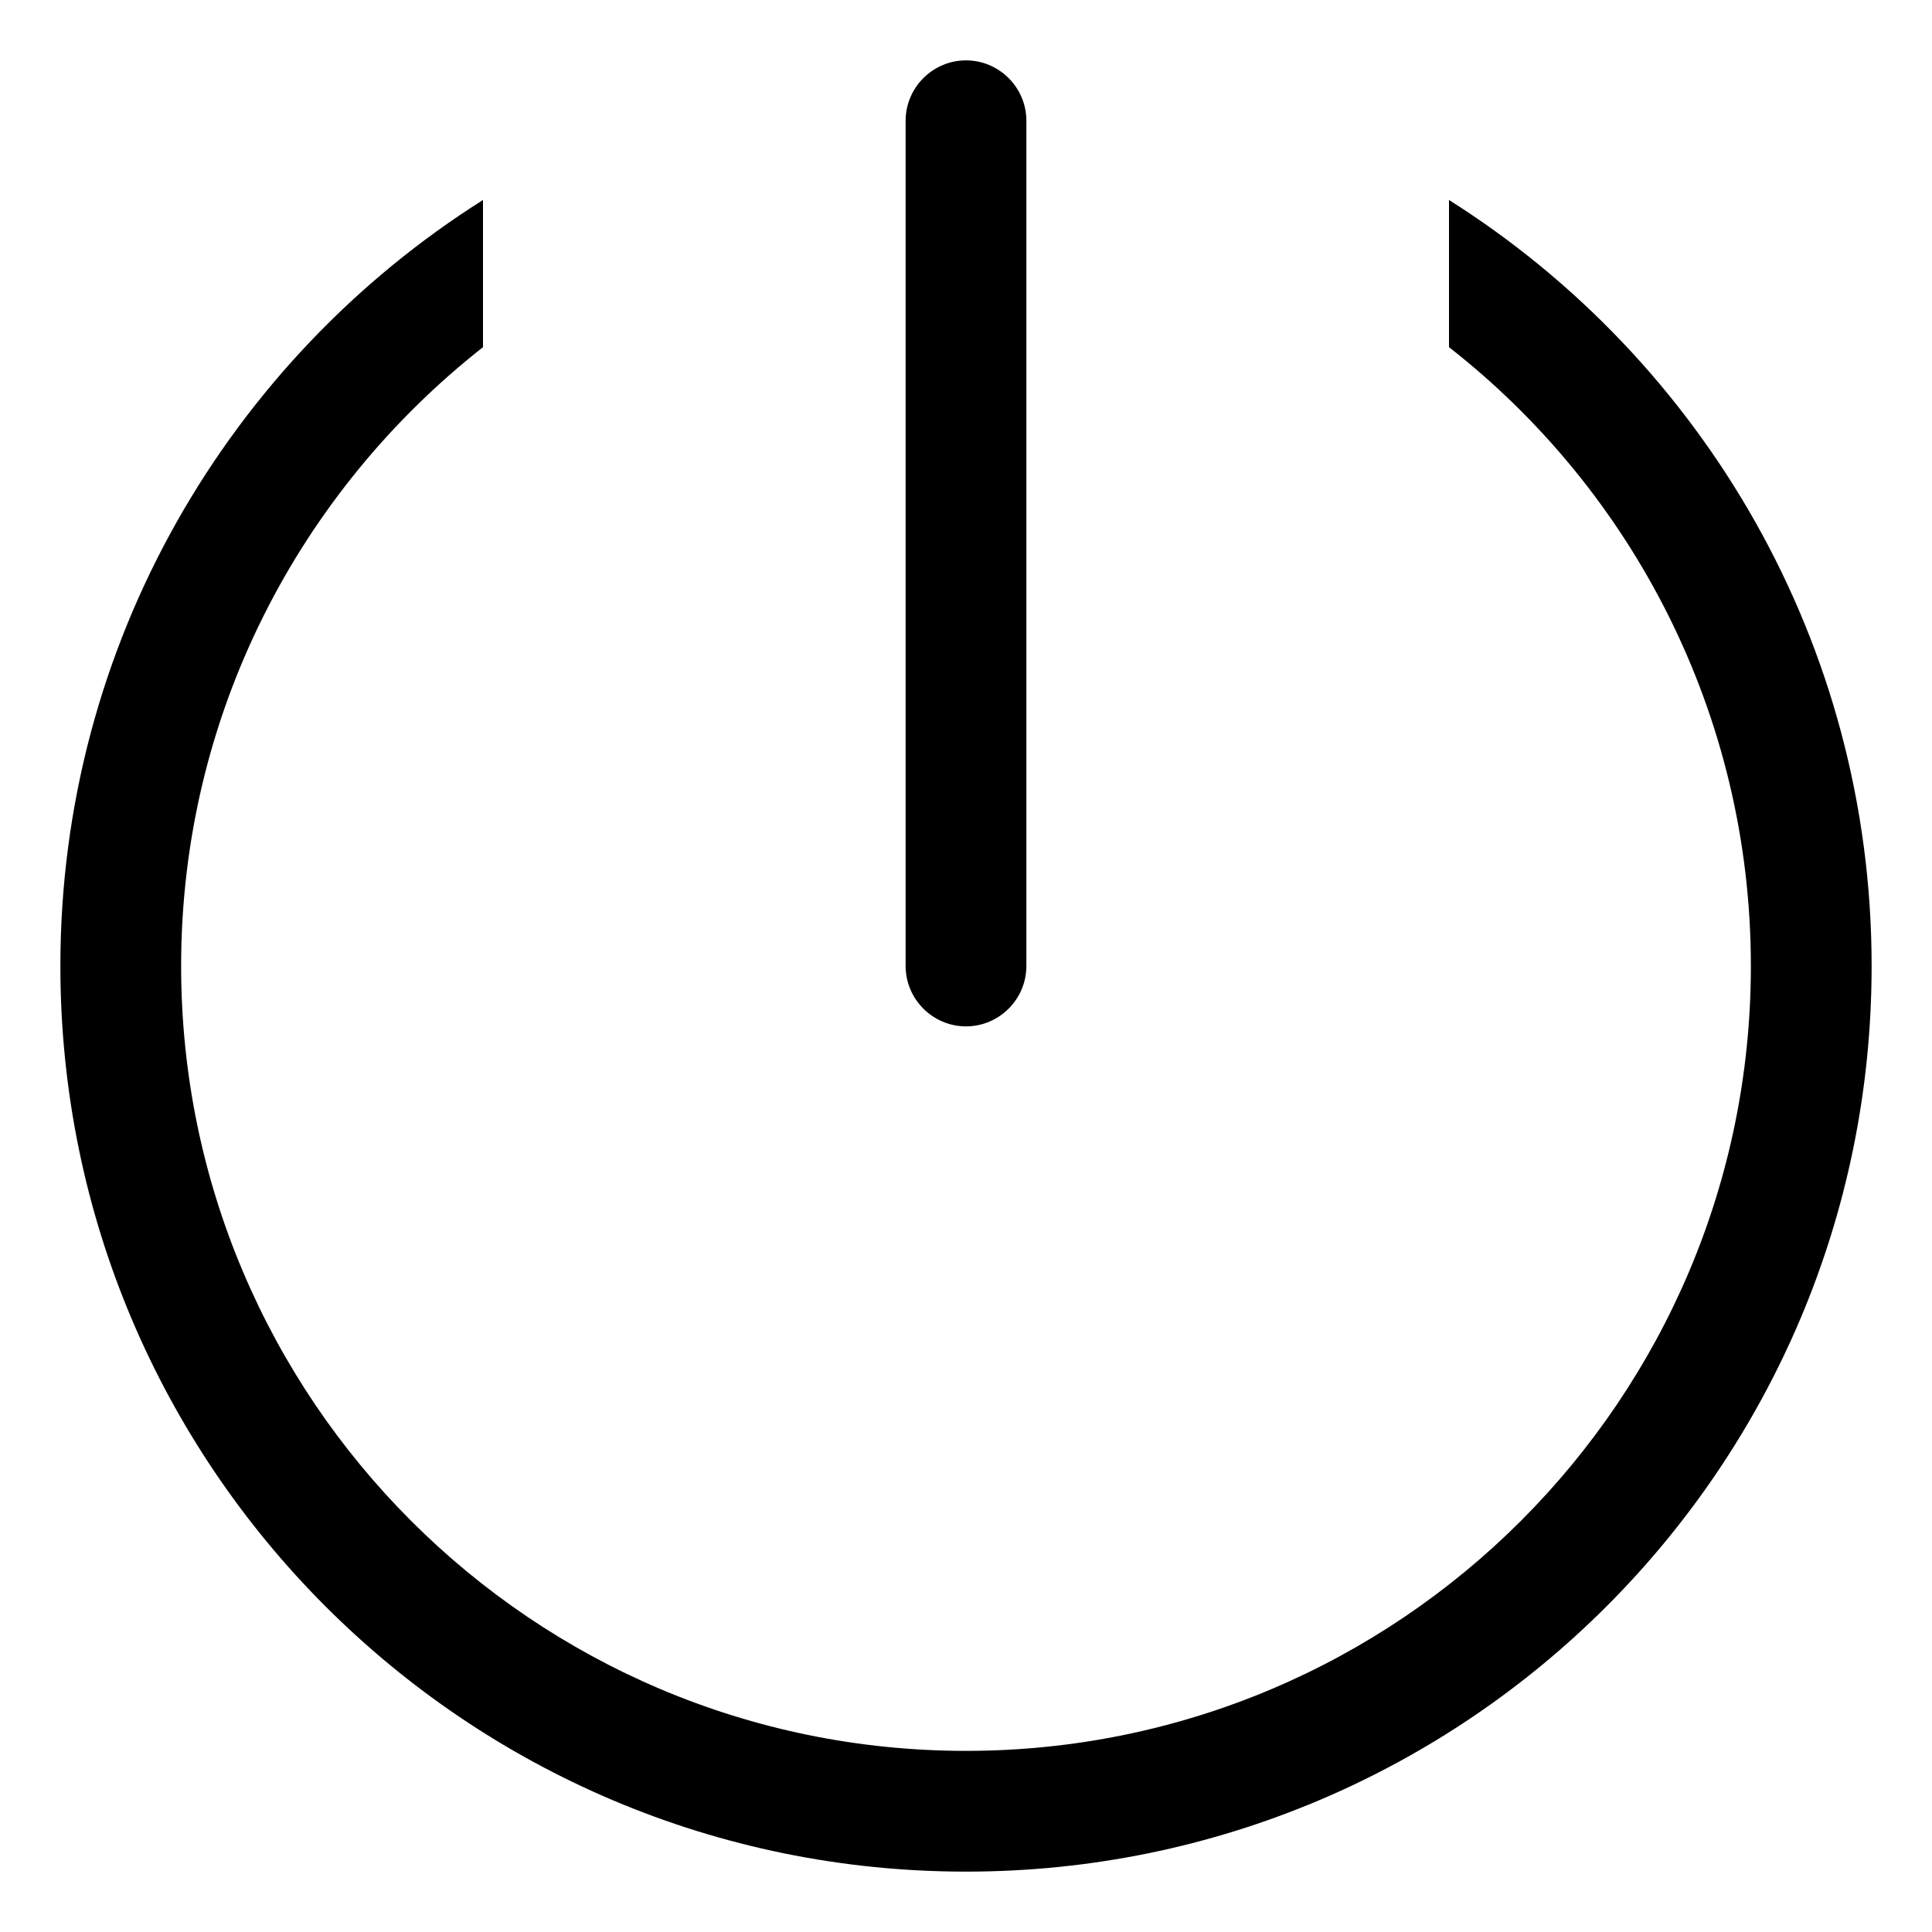
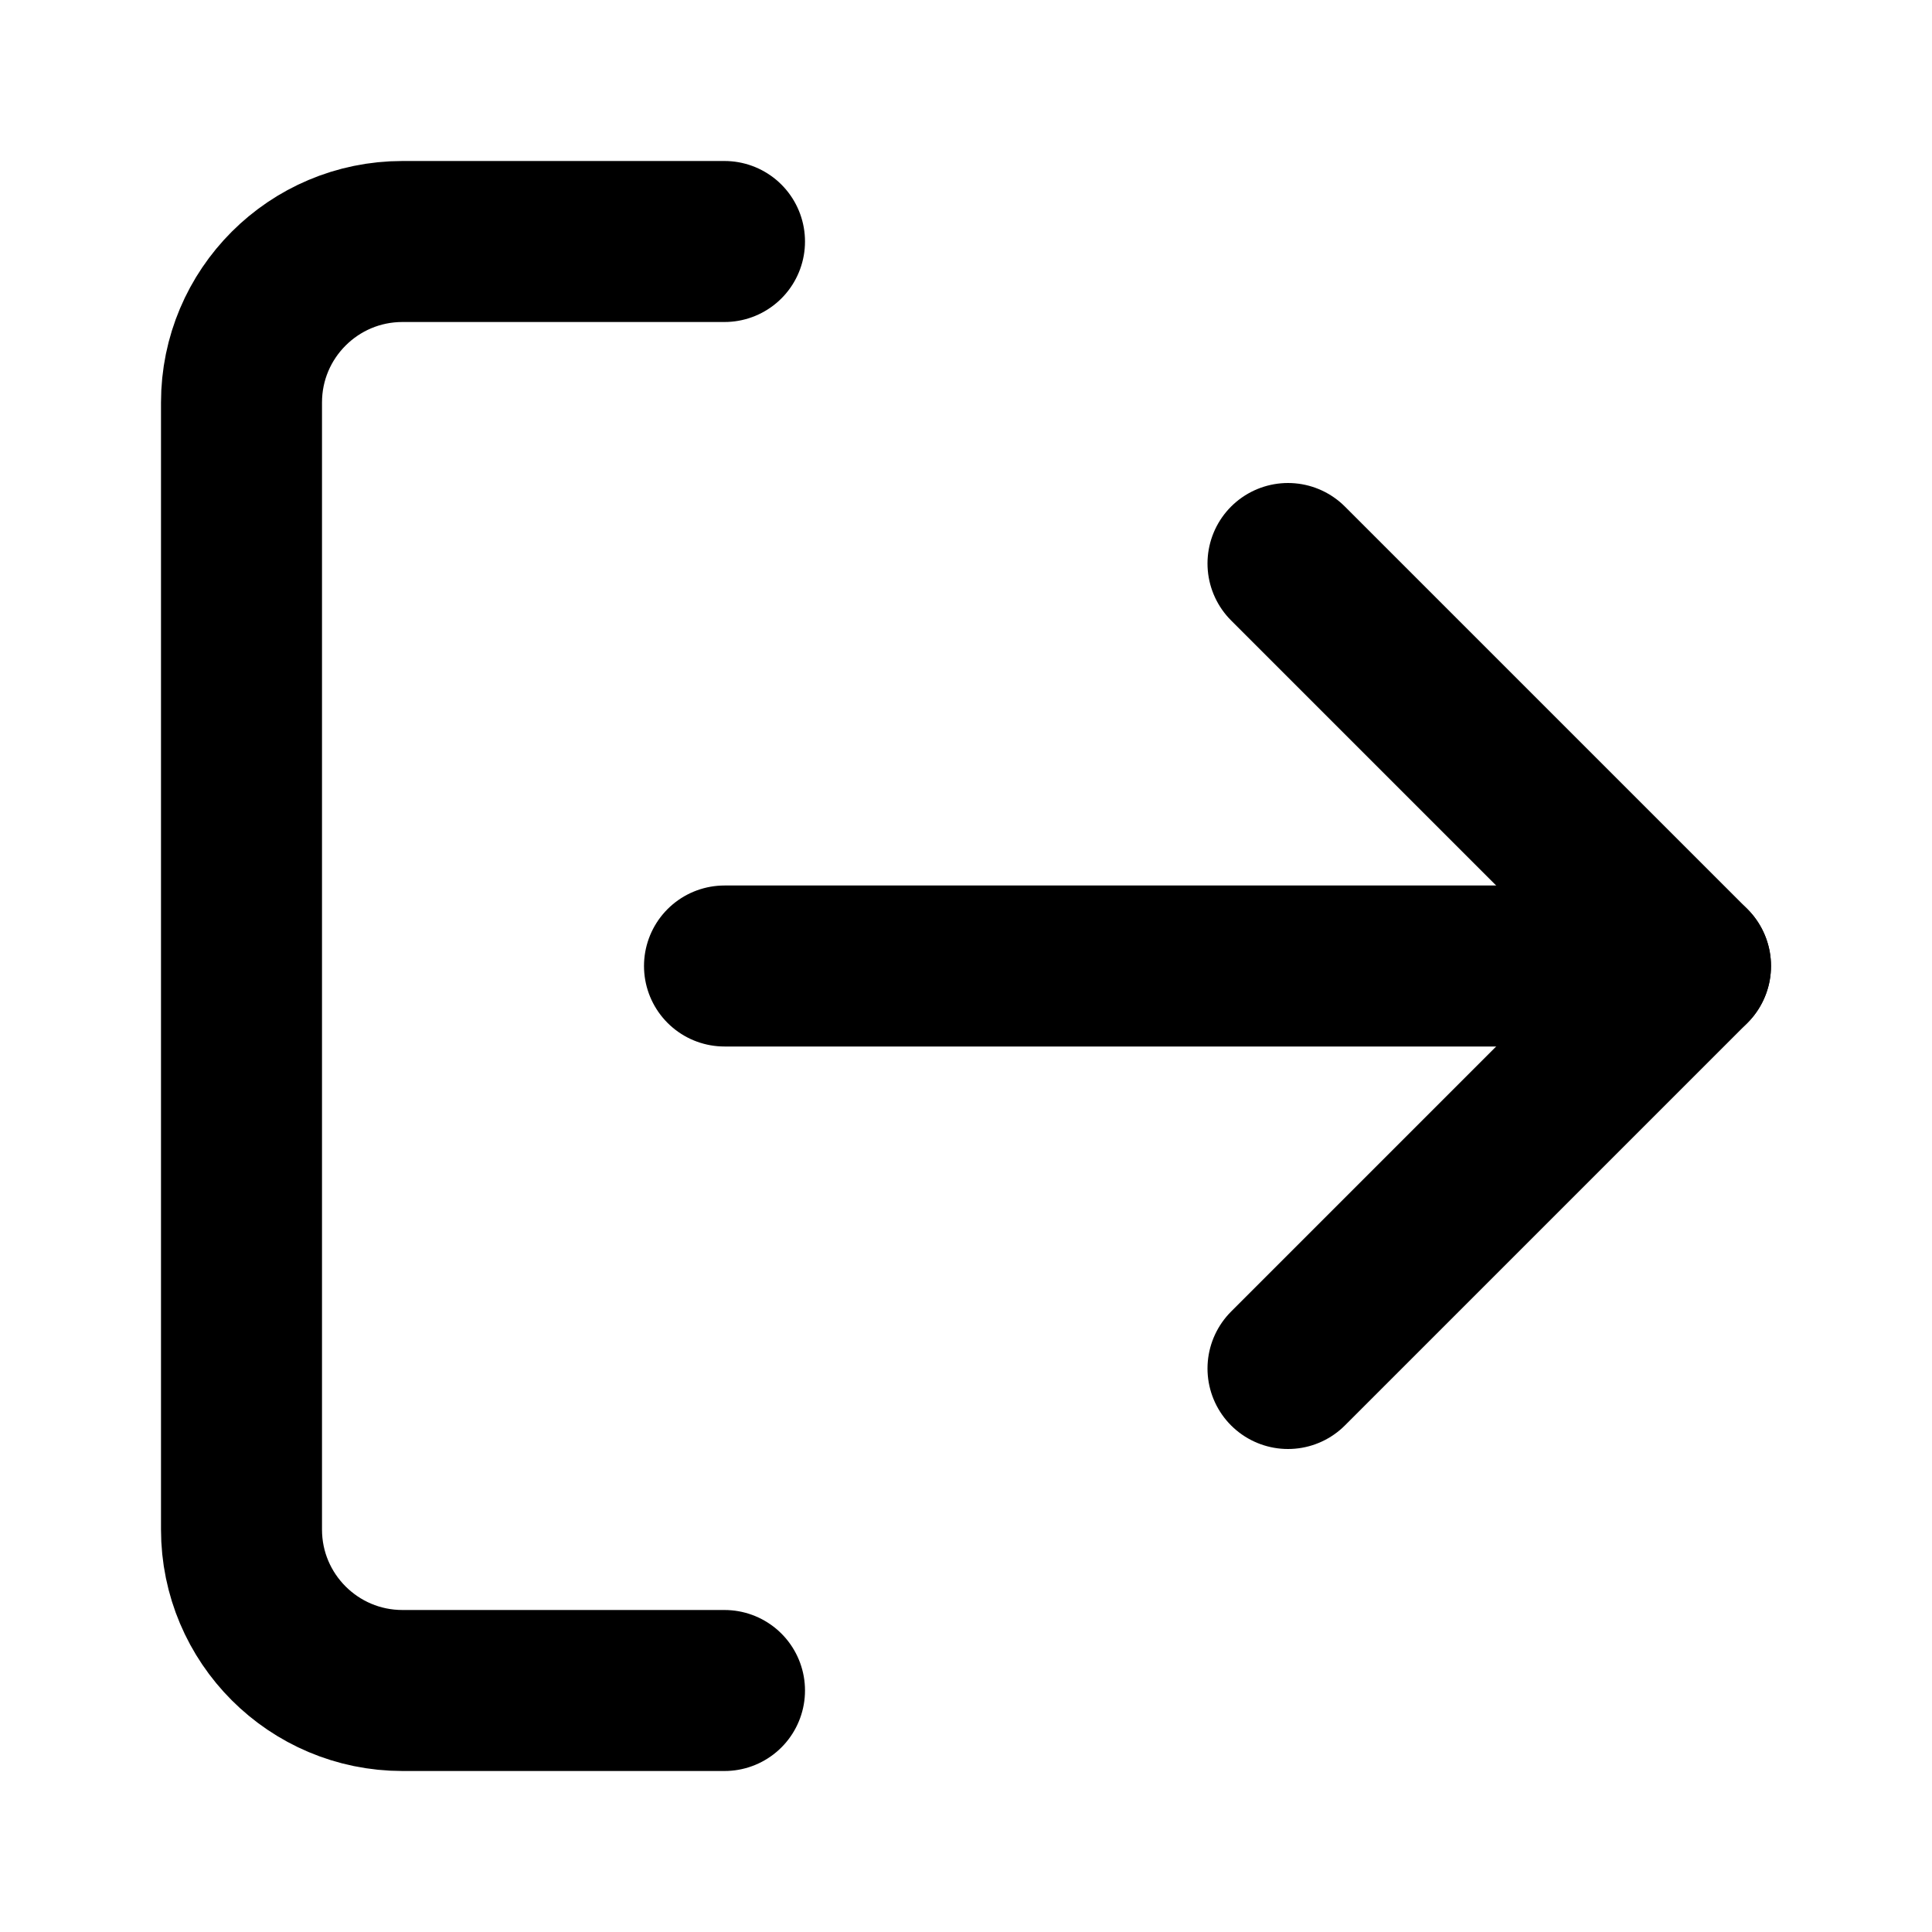
- <svg xmlns="http://www.w3.org/2000/svg" class="svg-icon" style="width: 1em; height: 1em;vertical-align: middle;fill: currentColor;overflow: hidden;" viewBox="0 0 1024 1024" version="1.1">
-   <path d="M768 106V184c97.2 76 160 194.8 160 328 0 229.6-186.4 416-416 416S96 741.6 96 512c0-133.2 62.8-251.6 160-328V106C121.6 190.8 32 341.2 32 512c0 265.2 214.8 480 480 480s480-214.8 480-480c0-170.8-89.6-321.2-224-406z" fill="" />
-   <path d="M512 32c-17.6 0-32 14.4-32 32v448c0 17.6 14.4 32 32 32s32-14.4 32-32V64c0-17.6-14.4-32-32-32z" fill="" />
+ <svg xmlns="http://www.w3.org/2000/svg" width="17" height="17" viewBox="0 0 24 24" fill="none" stroke="currentColor" stroke-width="2" stroke-linecap="round" stroke-linejoin="round" class="feather feather-log-out">
+   <path d="M9 21H5a2 2 0 0 1-2-2V5a2 2 0 0 1 2-2h4" />
+   <polyline points="16 17 21 12 16 7" />
+   <line x1="21" y1="12" x2="9" y2="12" />
</svg>
